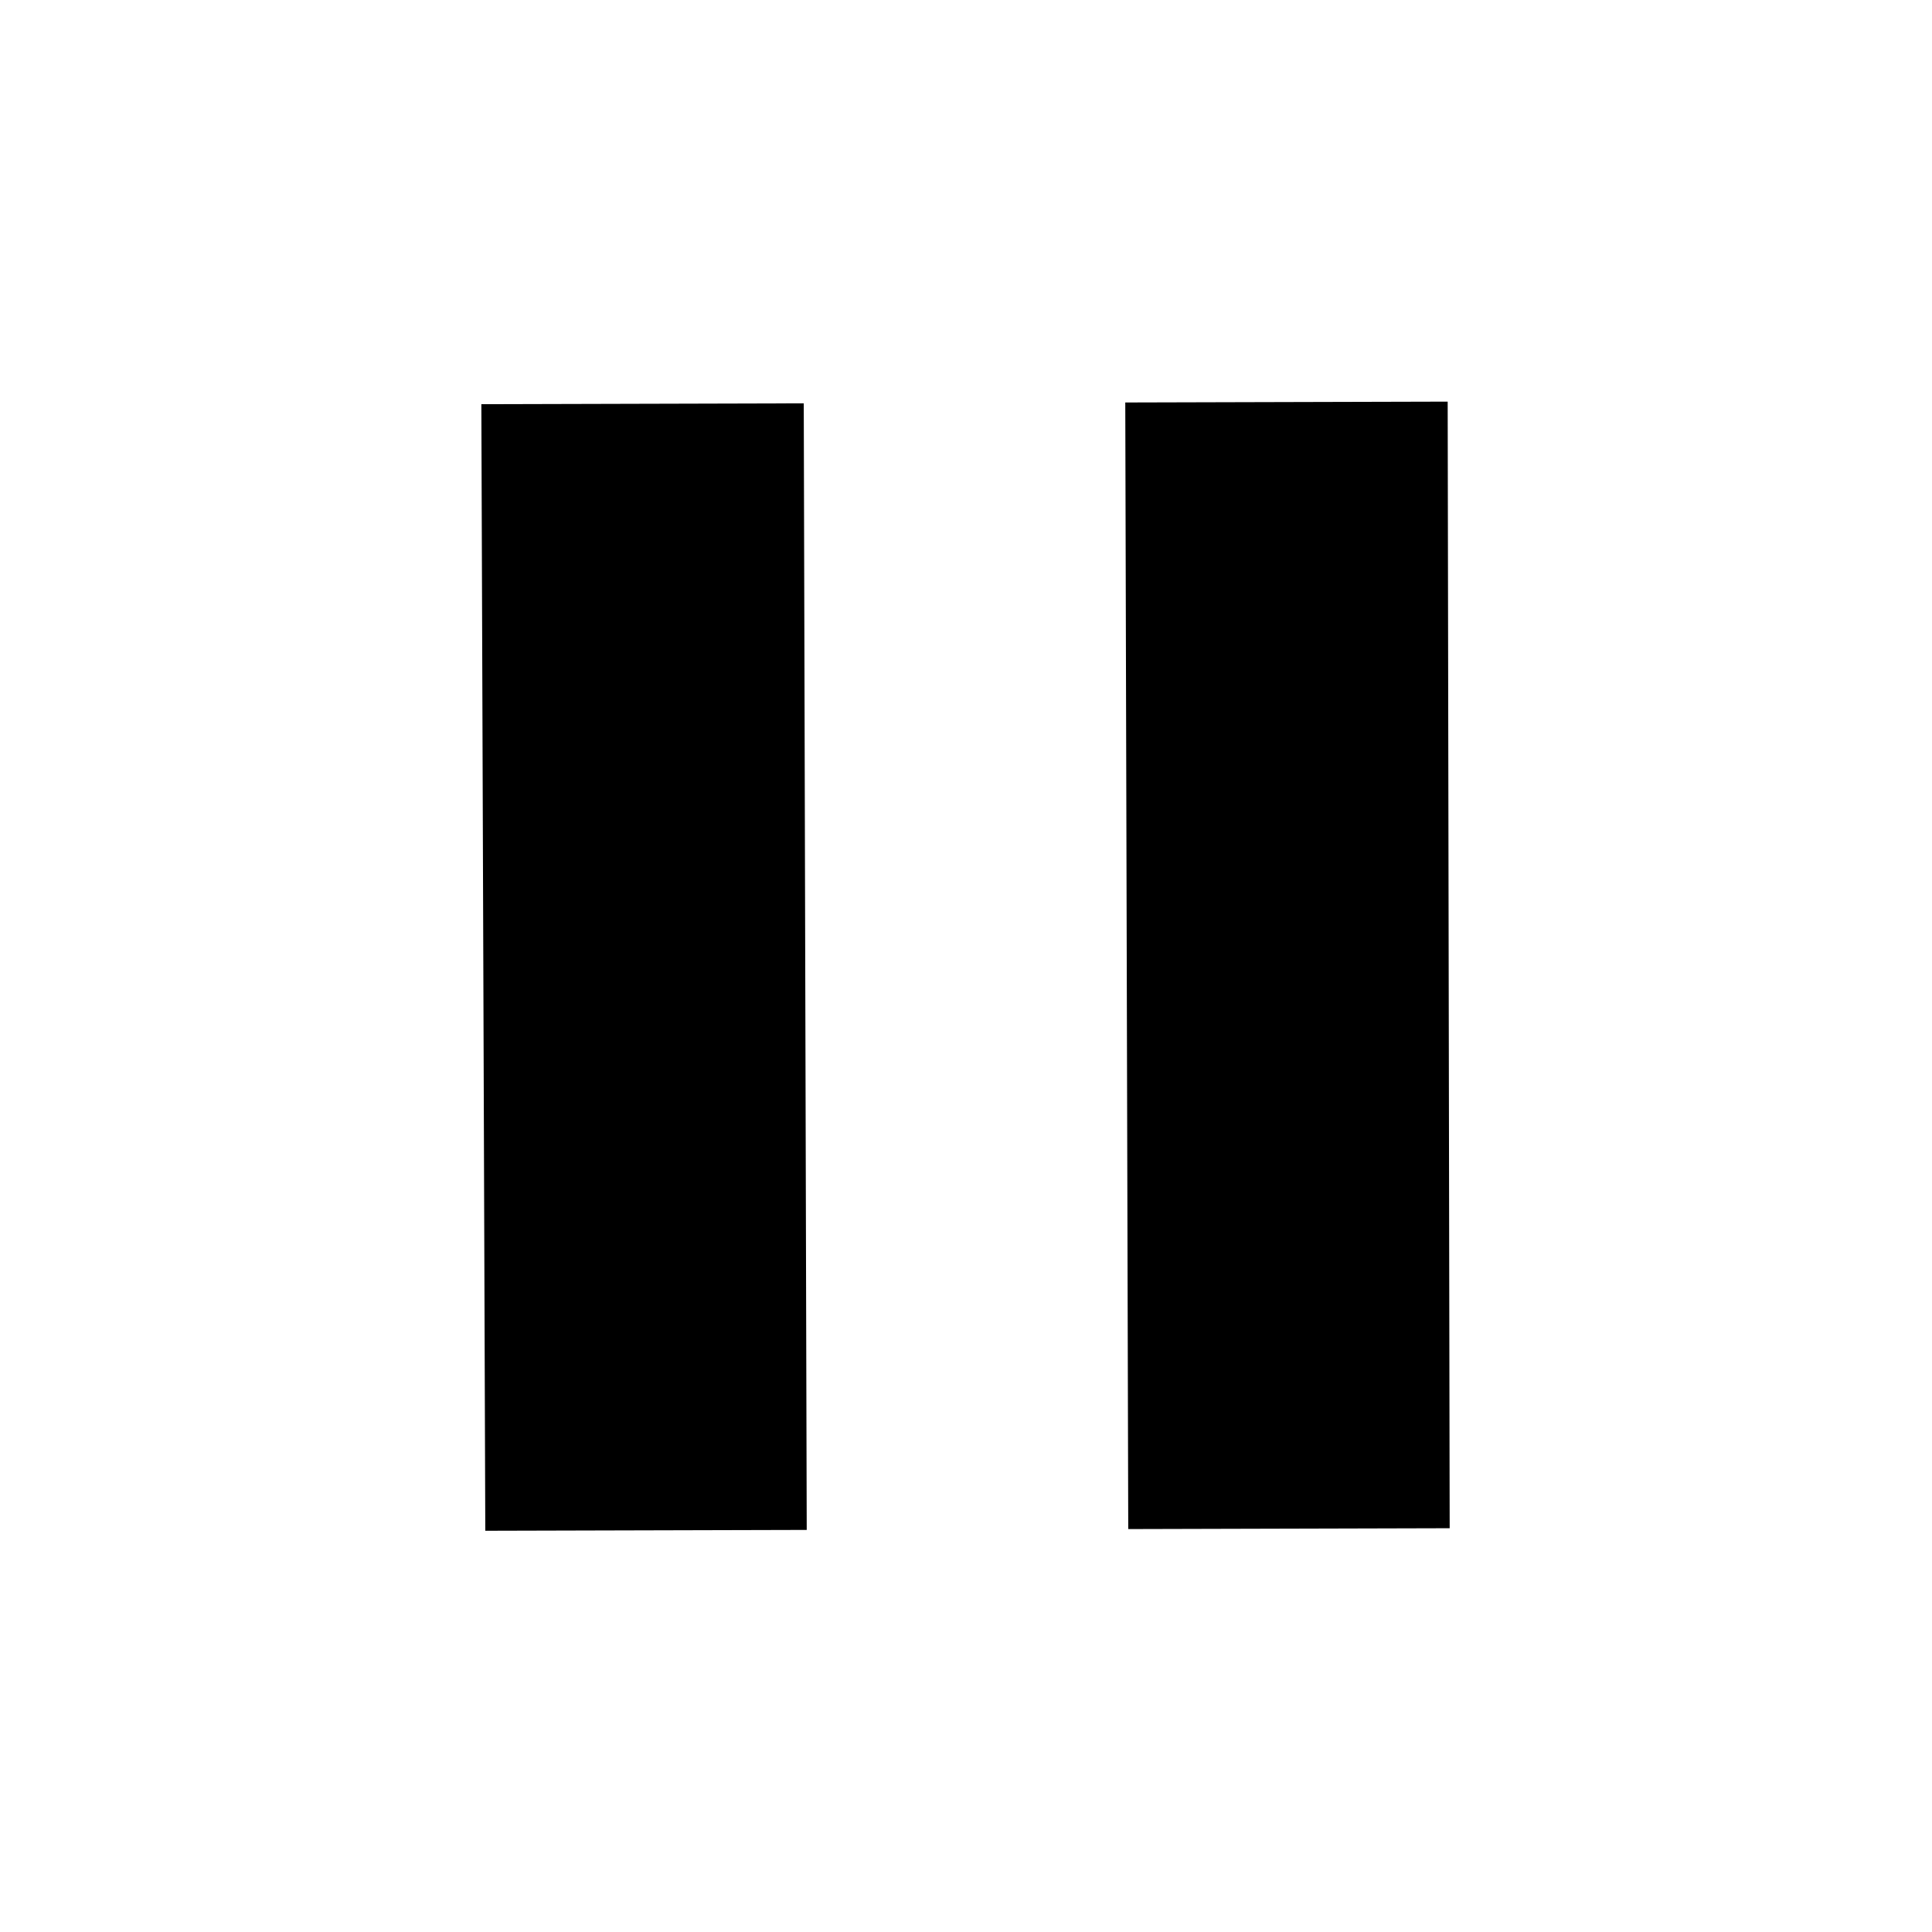
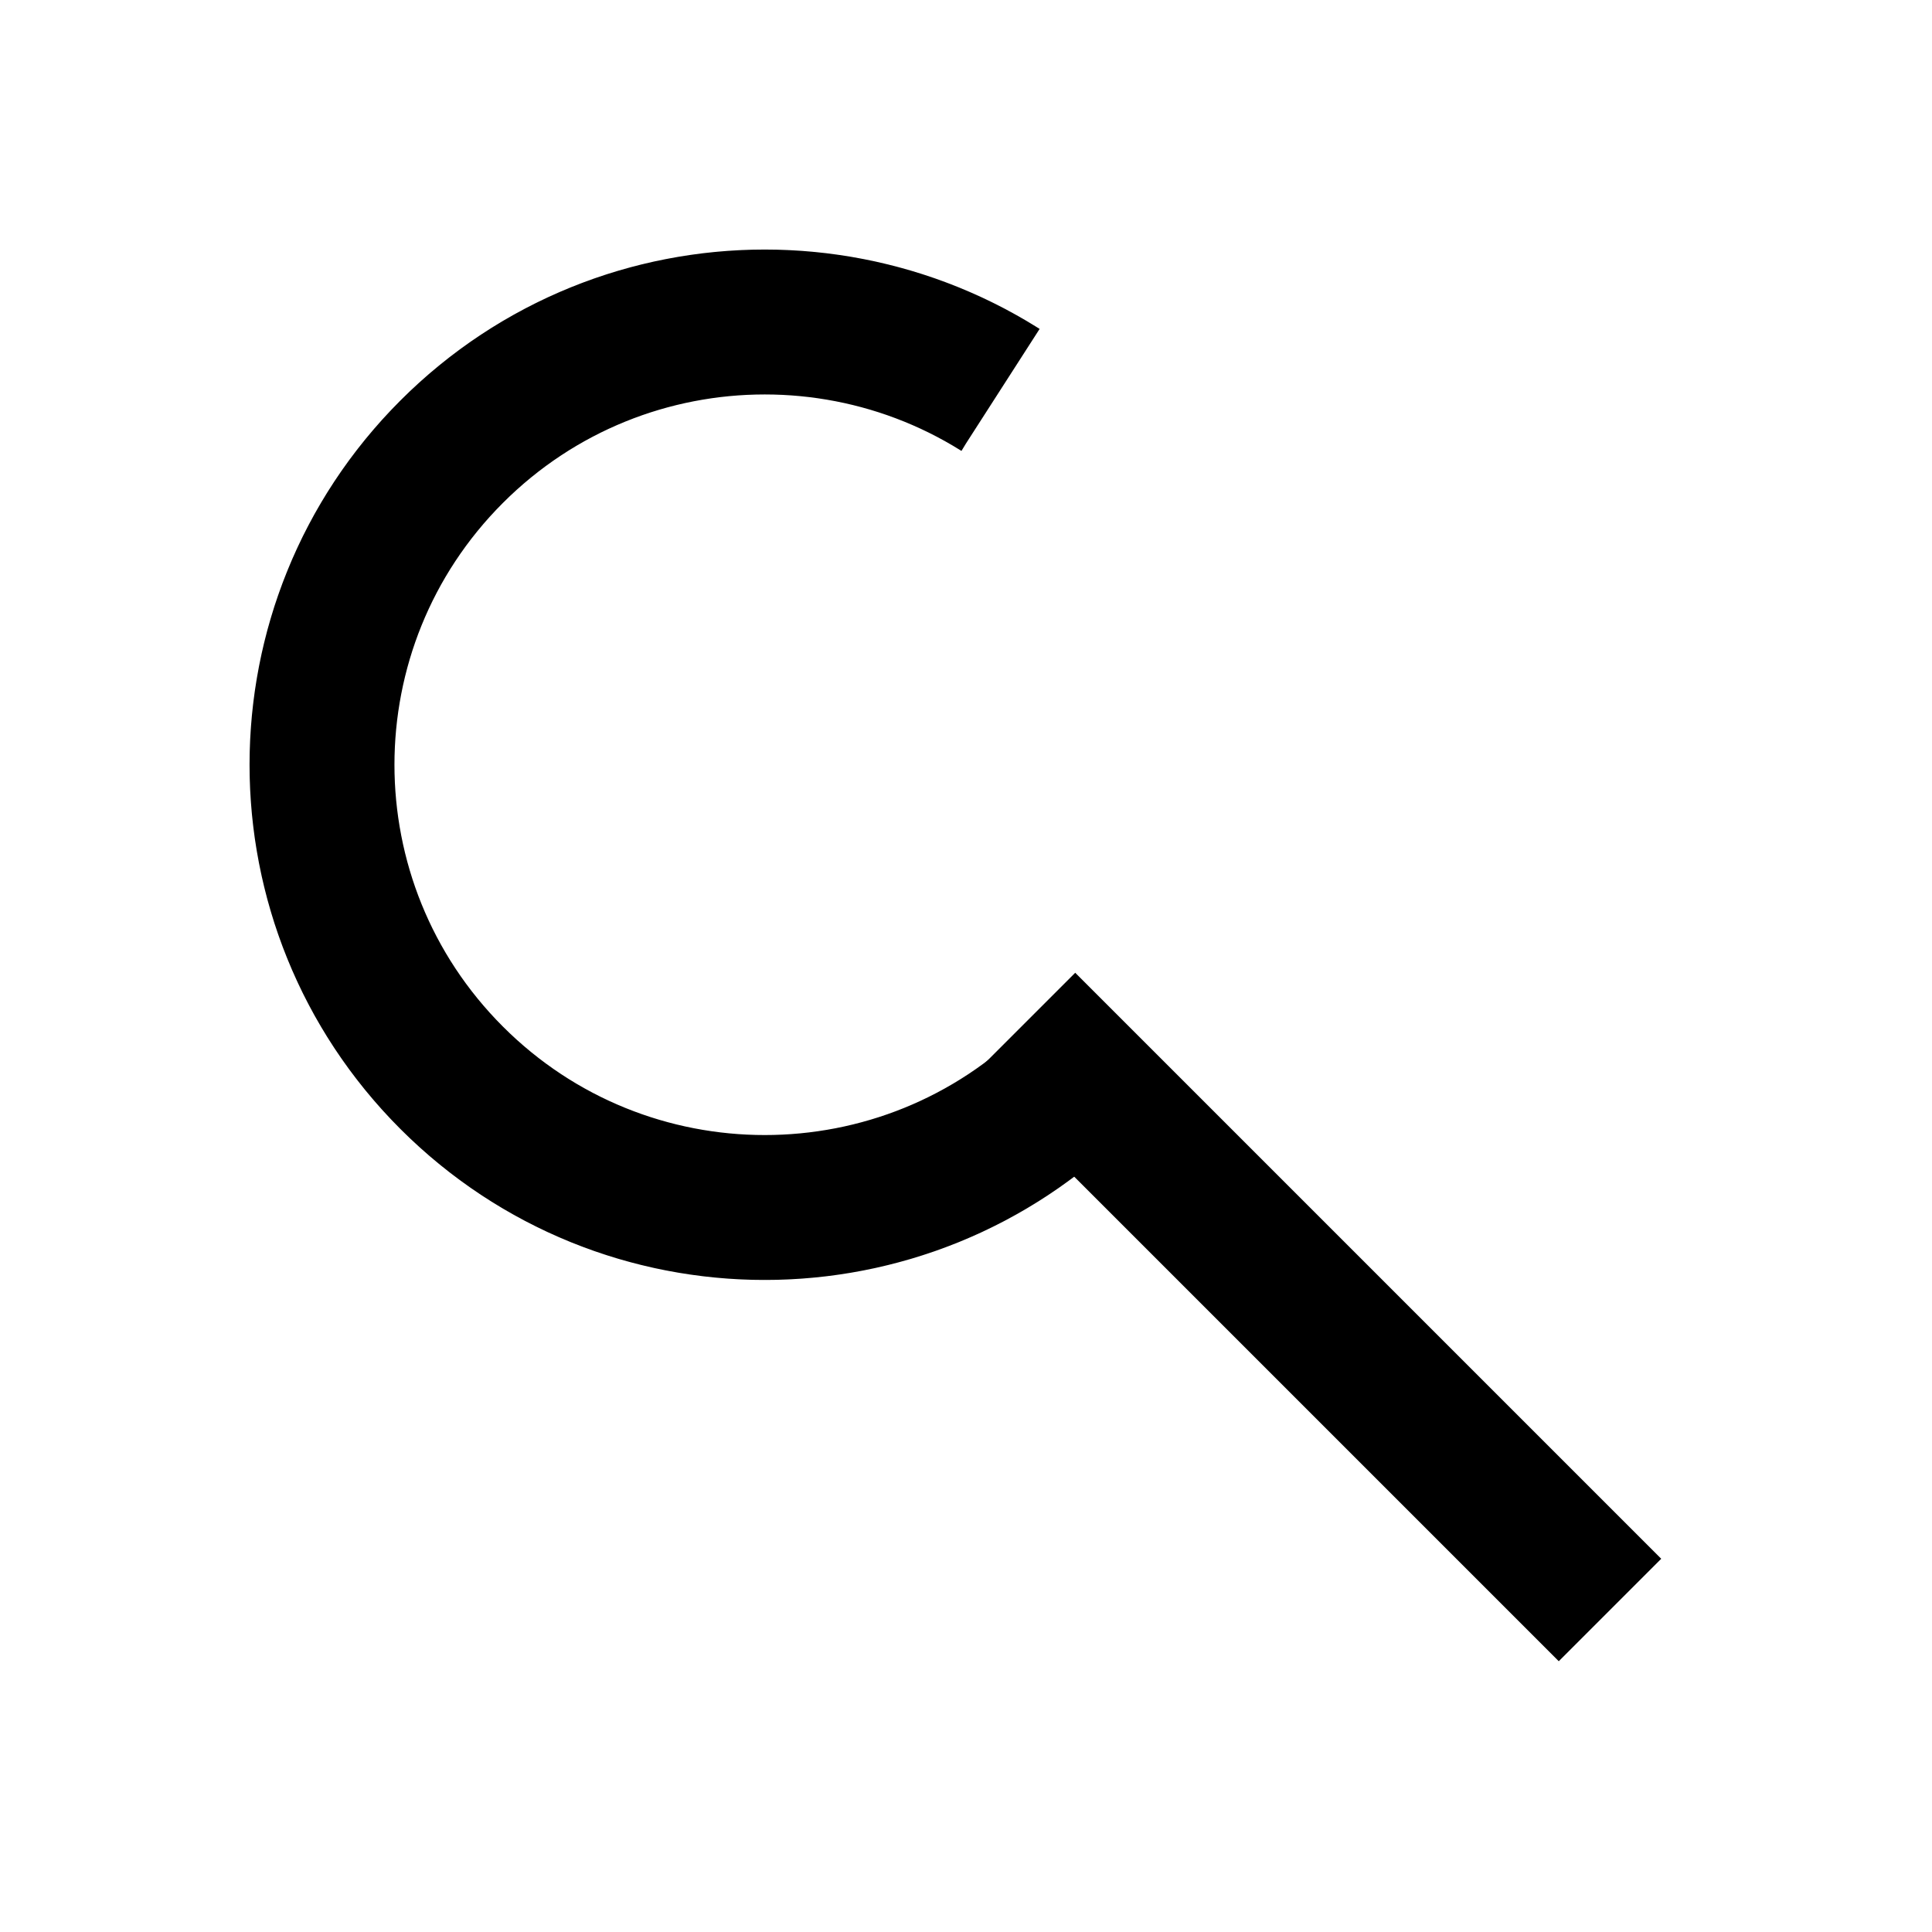
- <svg xmlns="http://www.w3.org/2000/svg" viewBox="0 0 24 24" id="playtopause" width="24px" height="24px">
-   <g id="group" transform="rotate(89.84886 12 12)">
-     <path id="path" d="M 5.005 5.998 L 5.005 10.003 L 19 10.003 L 19 6.01 L 5.005 5.998 M 5.005 13.997 L 5.005 18.002 L 19 17.99 L 19 13.997 L 5.005 13.997" fill="#000000" stroke-width="1" />
+ <svg xmlns="http://www.w3.org/2000/svg" viewBox="0 0 24 24" id="searchtoclose" width="24px" height="24px">
+   <g id="oval_container">
+     <path id="oval" d="M 13.389 13.389 C 15.537 11.241 15.537 7.759 13.389 5.611 C 11.241 3.463 7.759 3.463 5.611 5.611 C 3.463 7.759 3.463 11.241 5.611 13.389 C 7.759 15.537 11.241 15.537 13.389 13.389 Z" fill="none" stroke="#000000" stroke-width="1.8" stroke-dasharray="24.689,9.873" stroke-dashoffset="24.689" />
  </g>
+   <path id="ne_stem" d="M 18 6 L 6 18" fill="none" stroke="#000000" stroke-width="1.8" stroke-dasharray="0,16.971" stroke-dashoffset="16.971" />
+   <path id="nw_stem" d="M 6 6 L 20 20" fill="none" stroke="#000000" stroke-width="1.8" stroke-dasharray="10.295,9.504" stroke-dashoffset="10.295" />
</svg>
